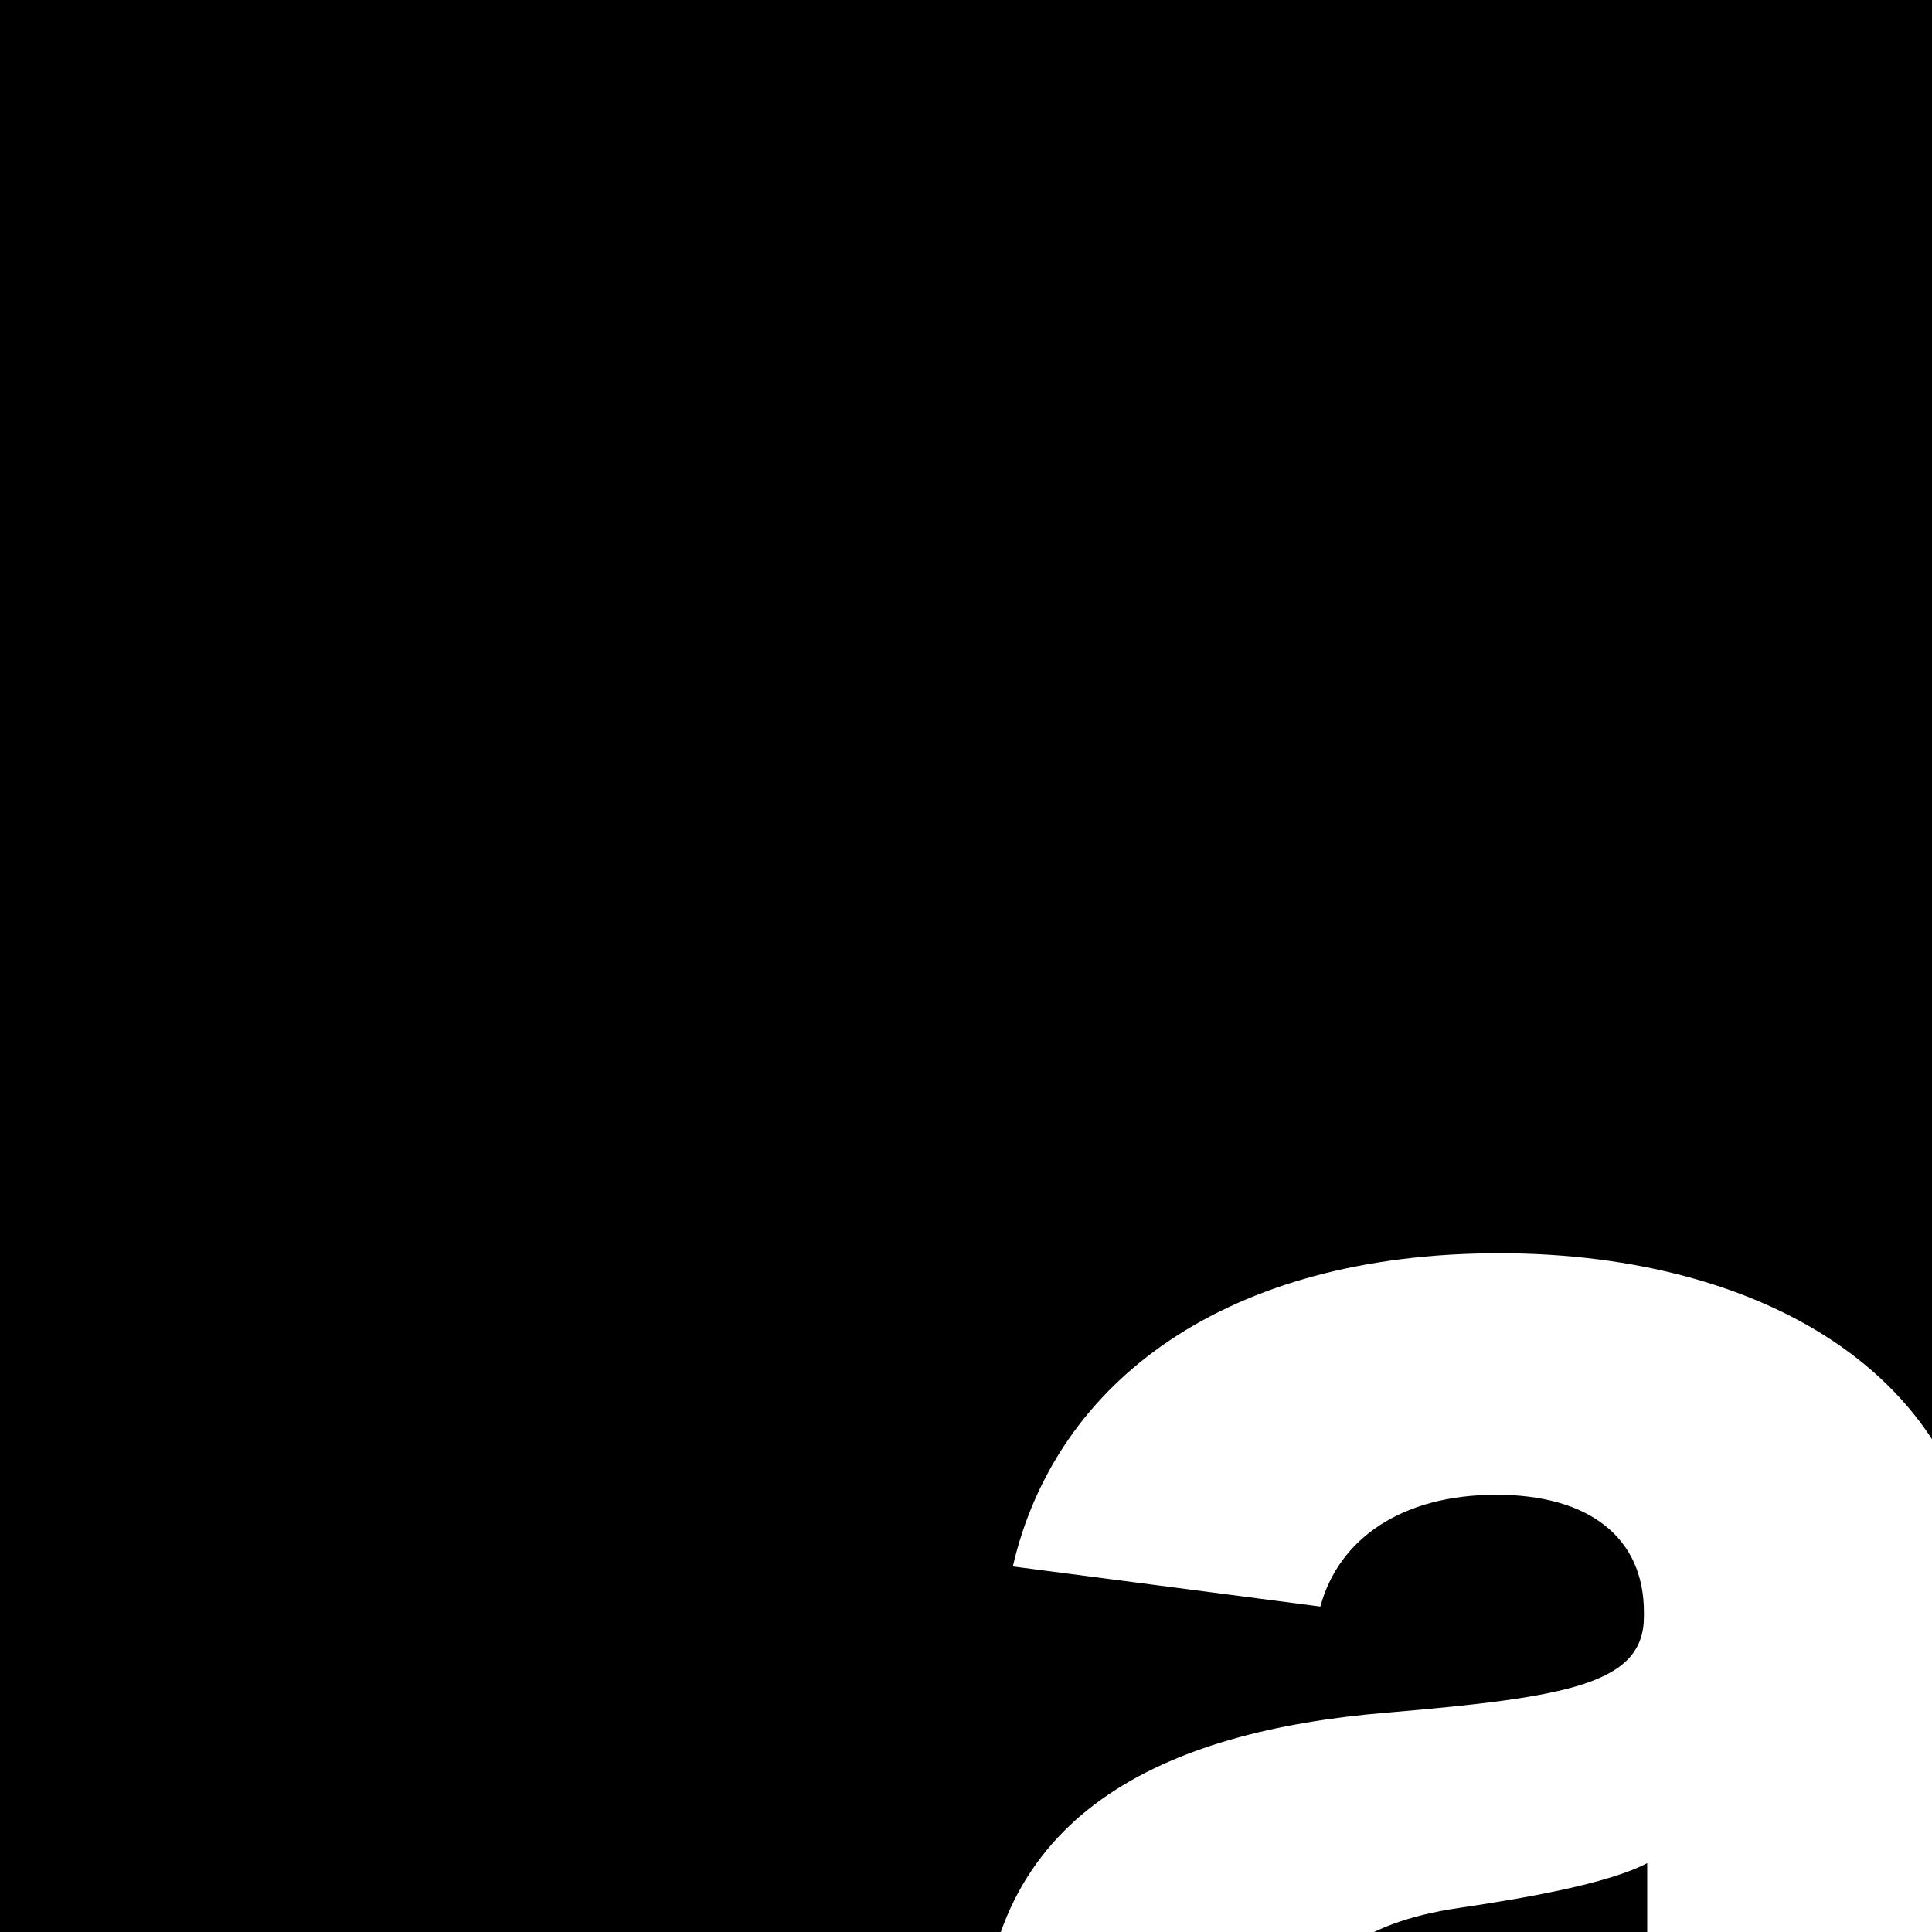
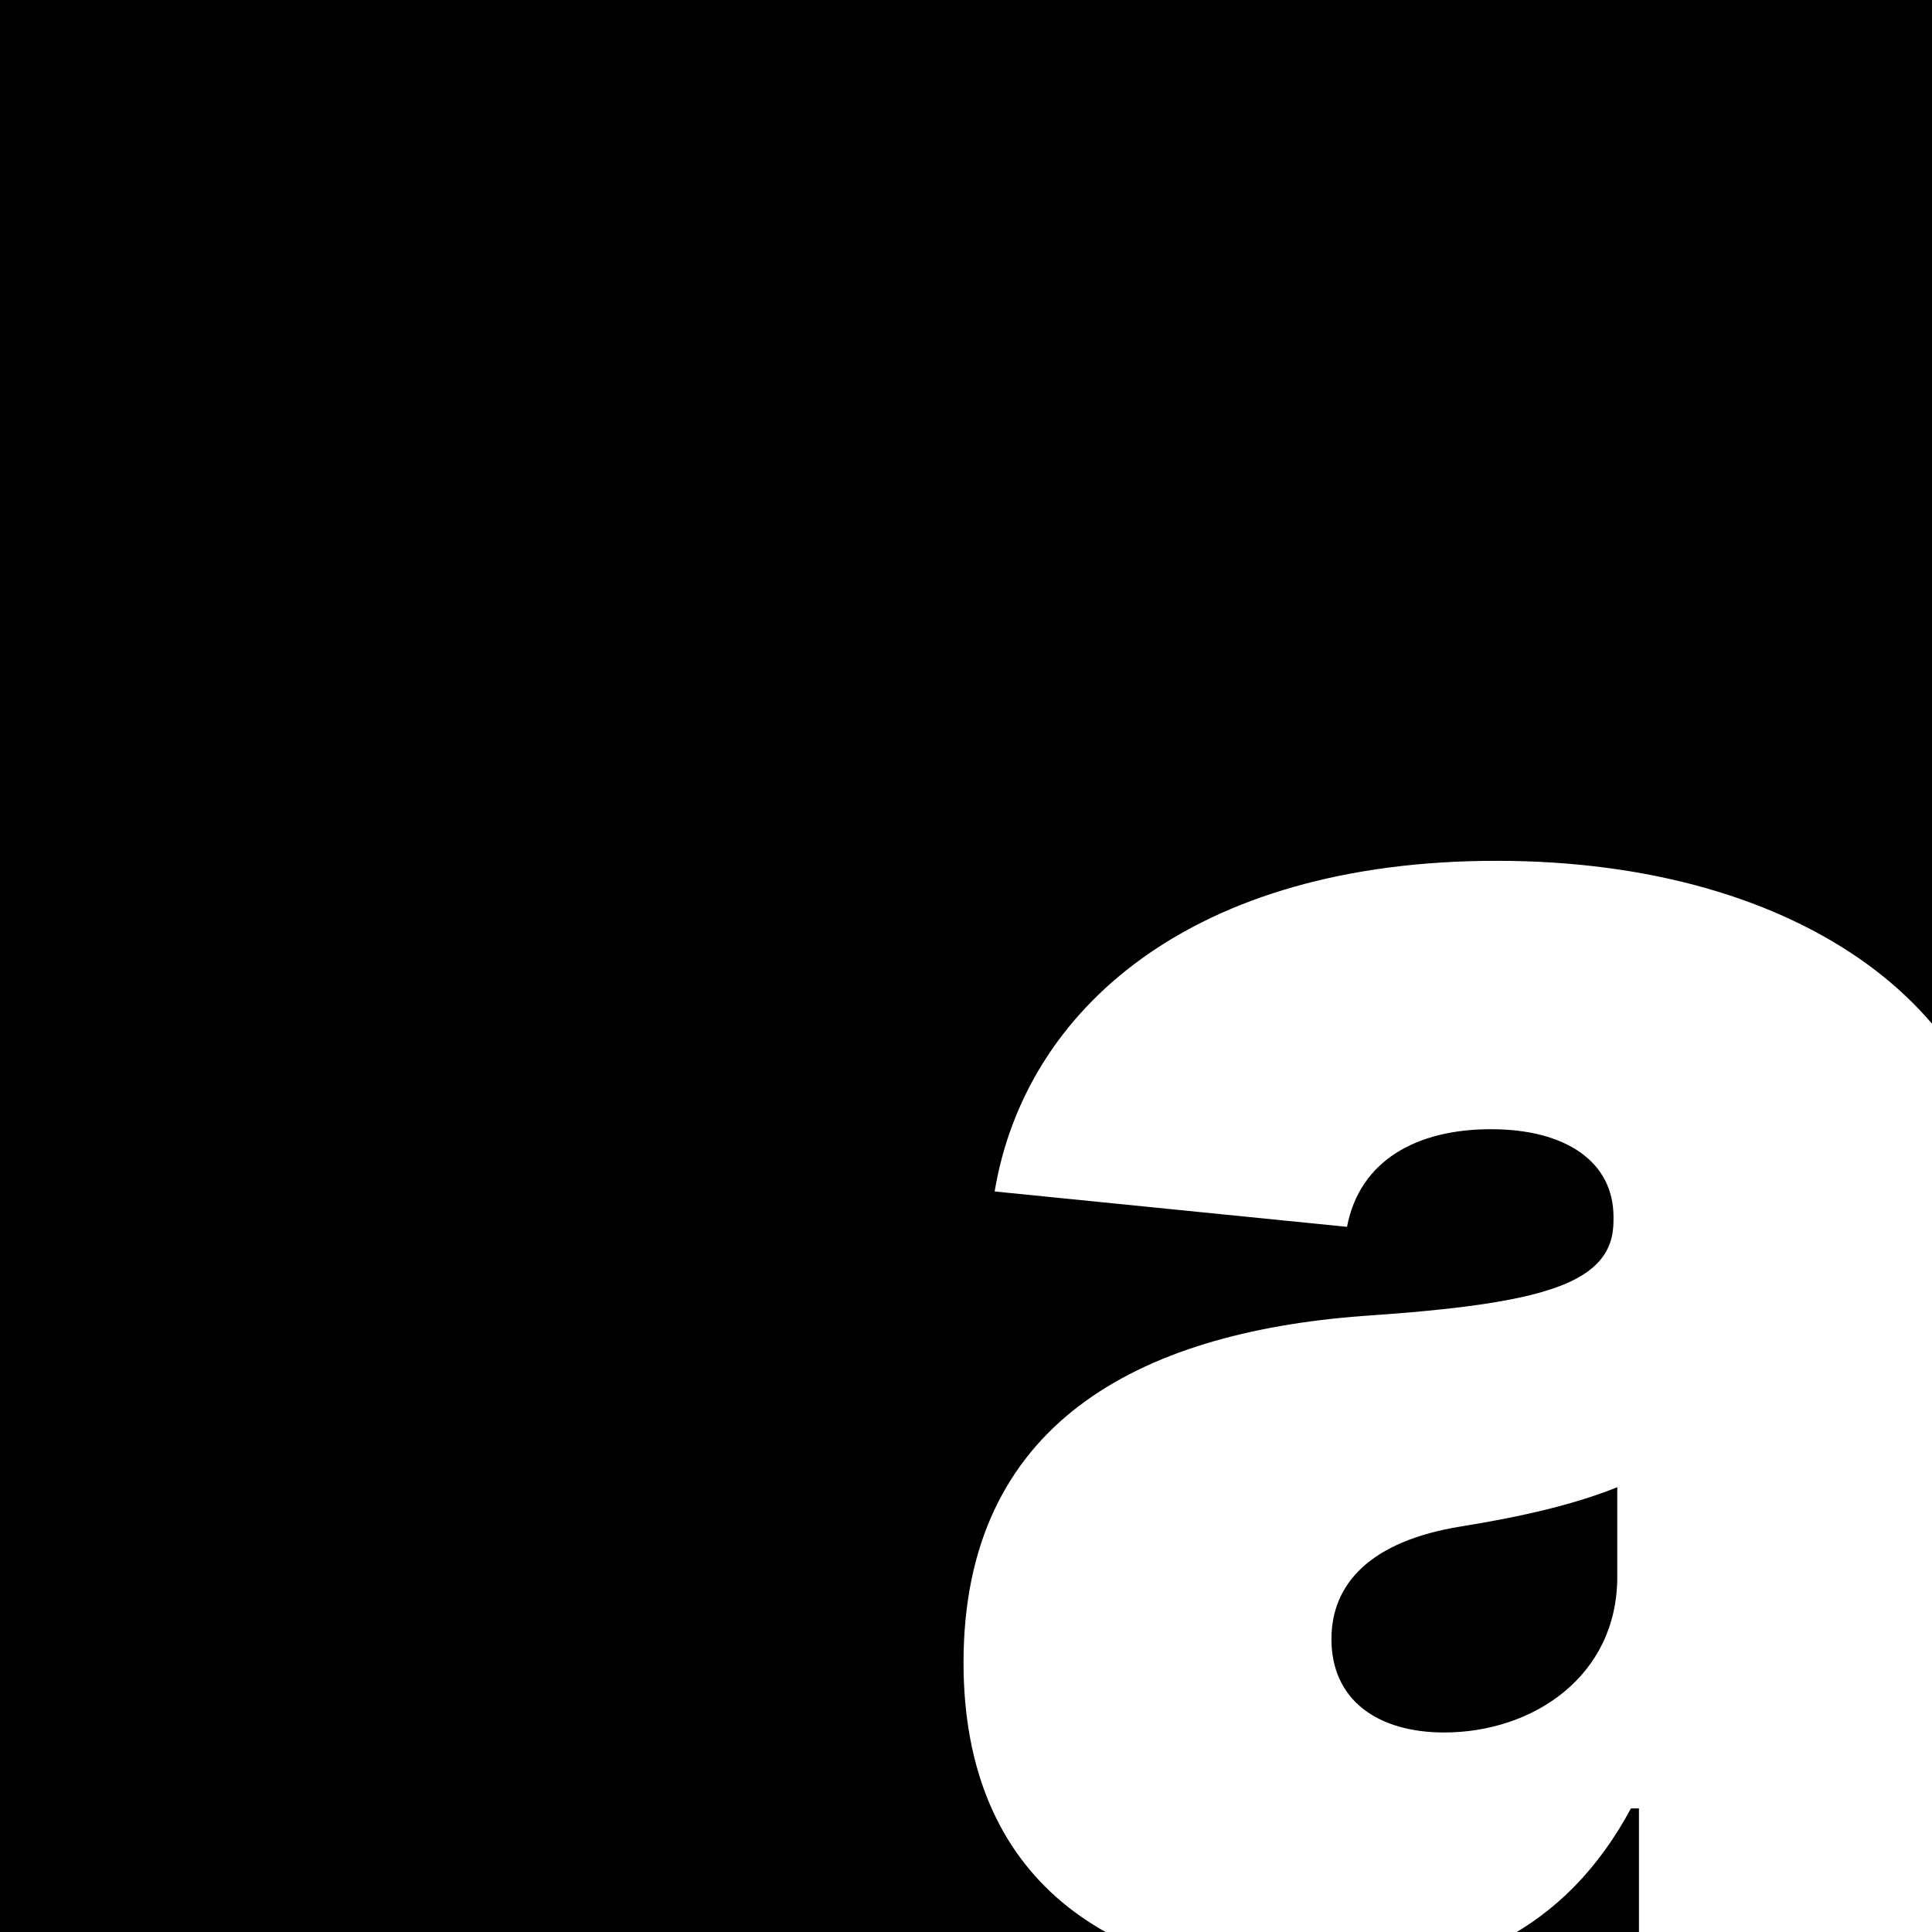
<svg xmlns="http://www.w3.org/2000/svg" viewBox="0 0 64 64" role="img" aria-label="Adspaces">
  <rect width="64" height="64" fill="#000" />
-   <text x="50" y="78" text-anchor="middle" font-family="Inter, 'Helvetica Neue', Helvetica, Arial, sans-serif" font-weight="800" font-size="66" fill="#fff">a</text>
+   <text x="50" y="65" text-anchor="middle" font-family="Arial Black, Inter, 'Helvetica Neue', Arial, sans-serif" font-weight="900" font-size="66" fill="#fff">a</text>
</svg>
